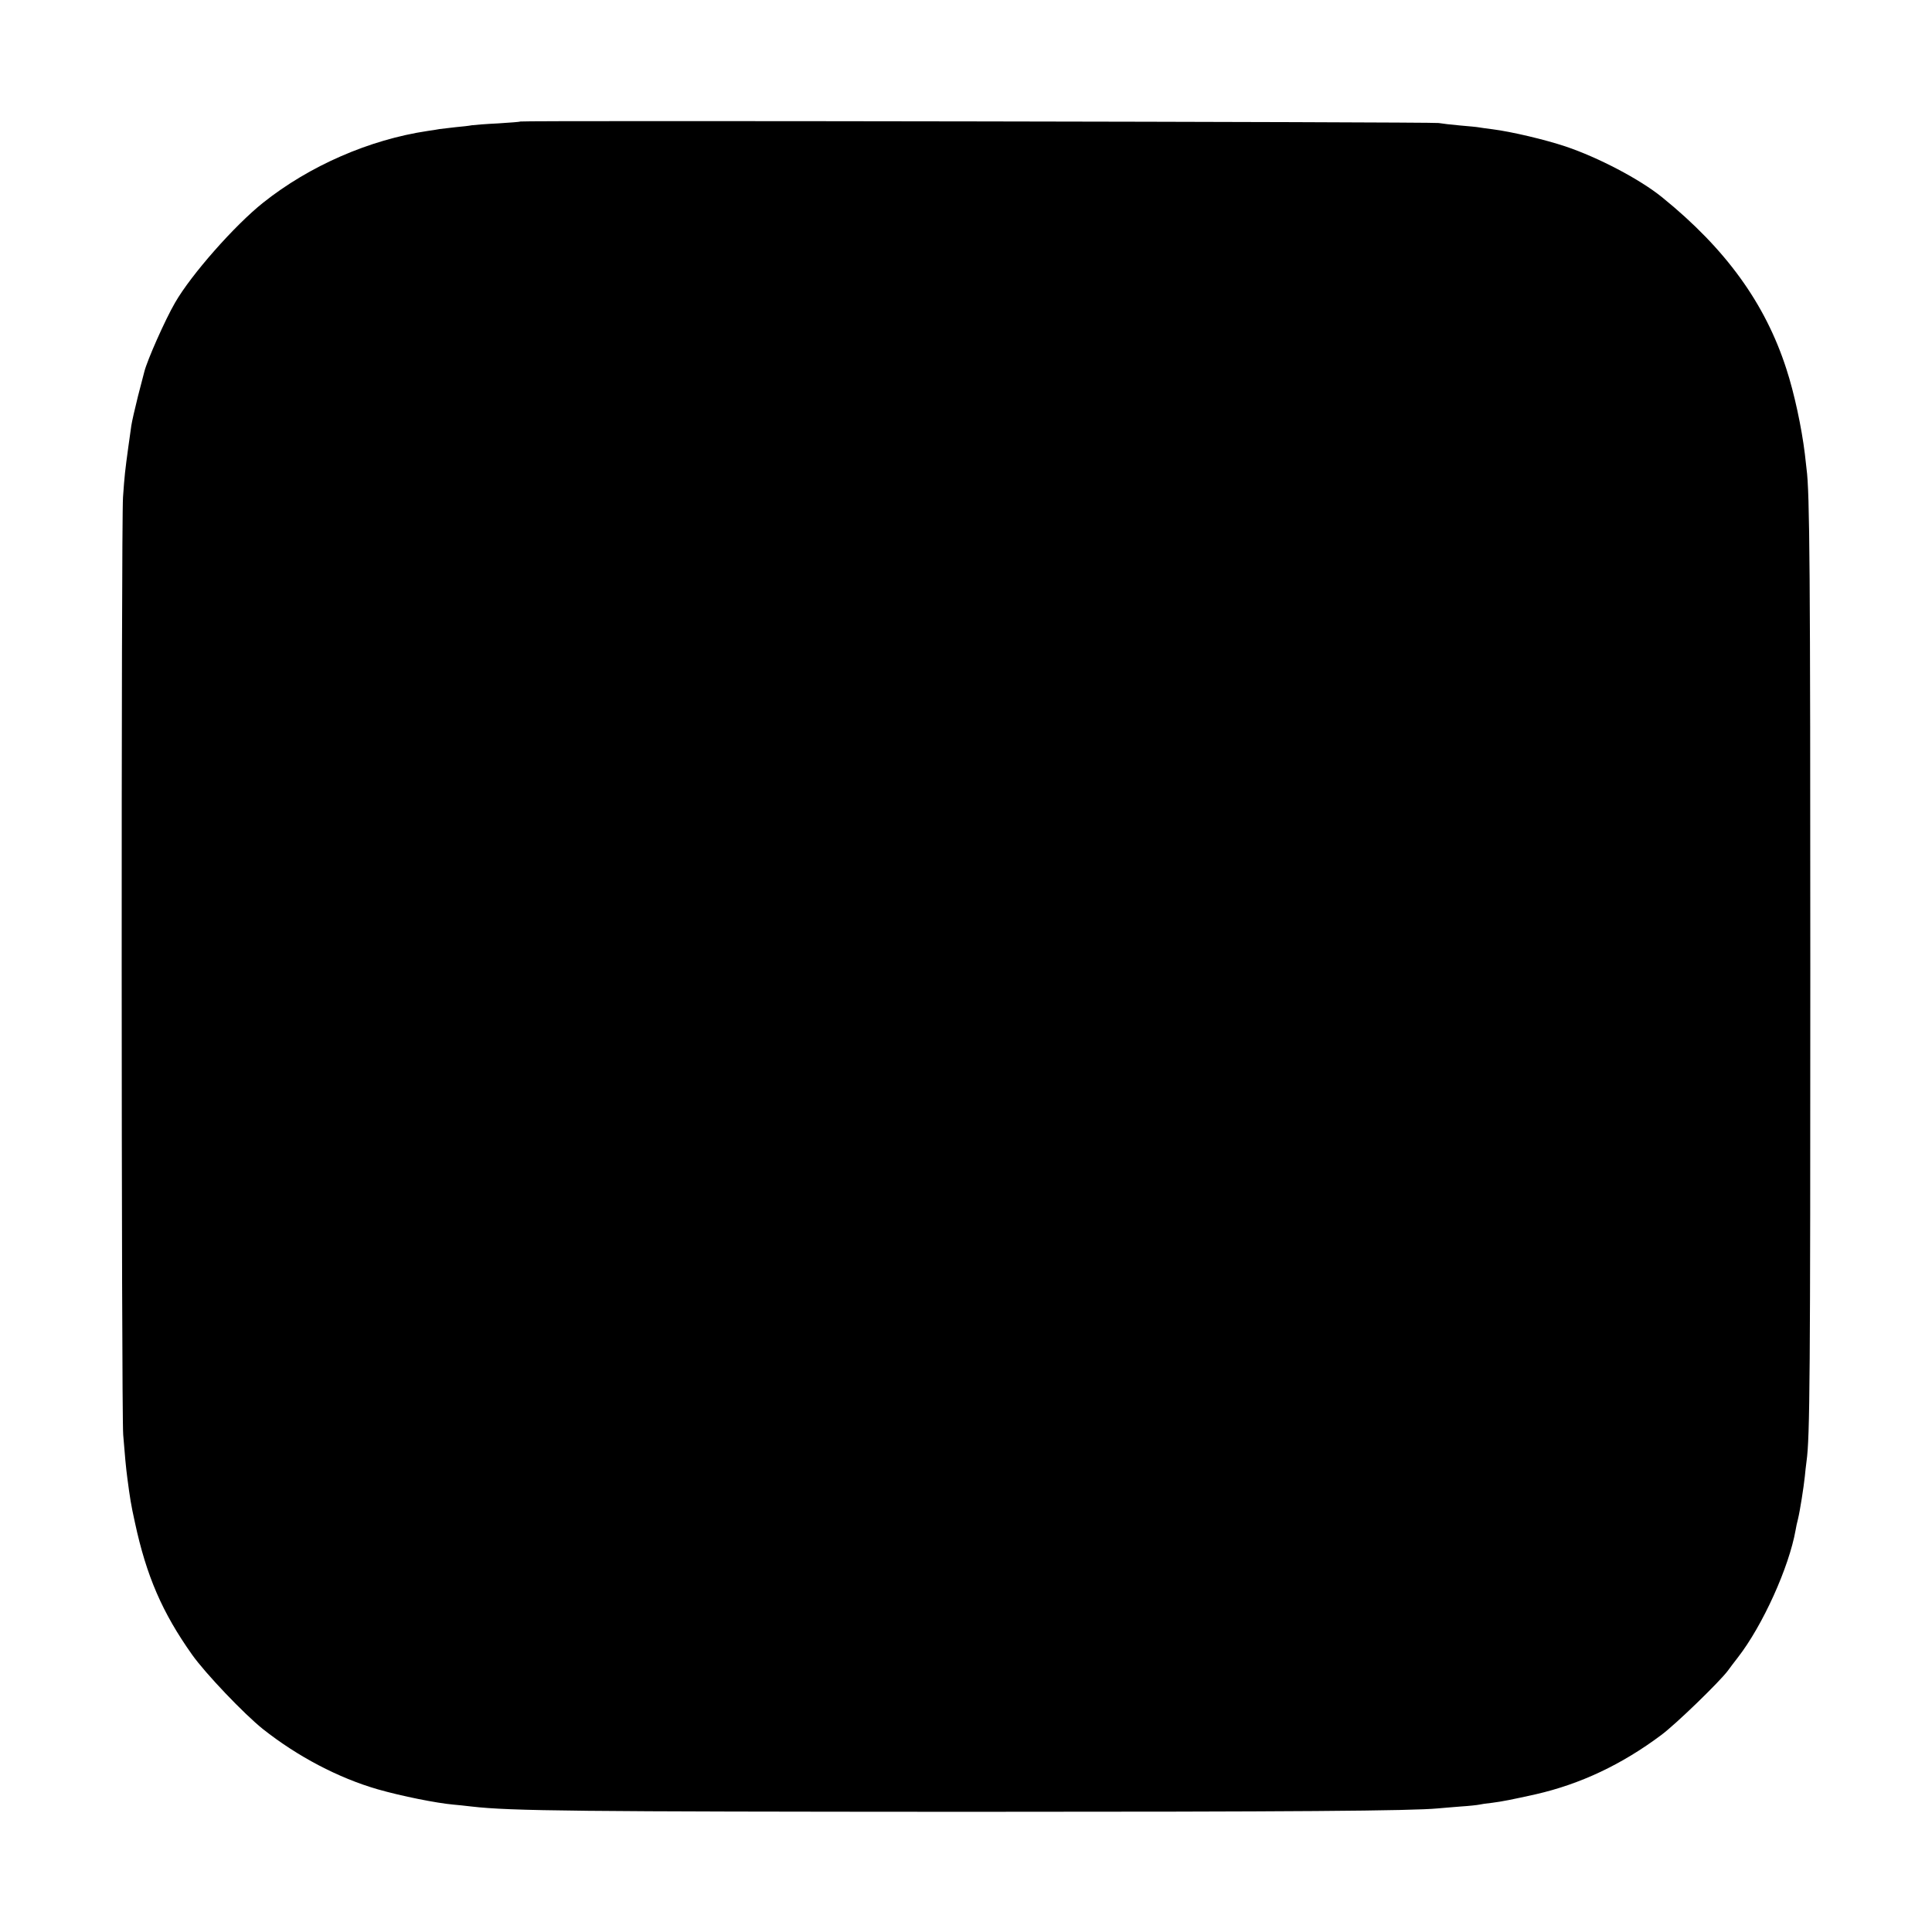
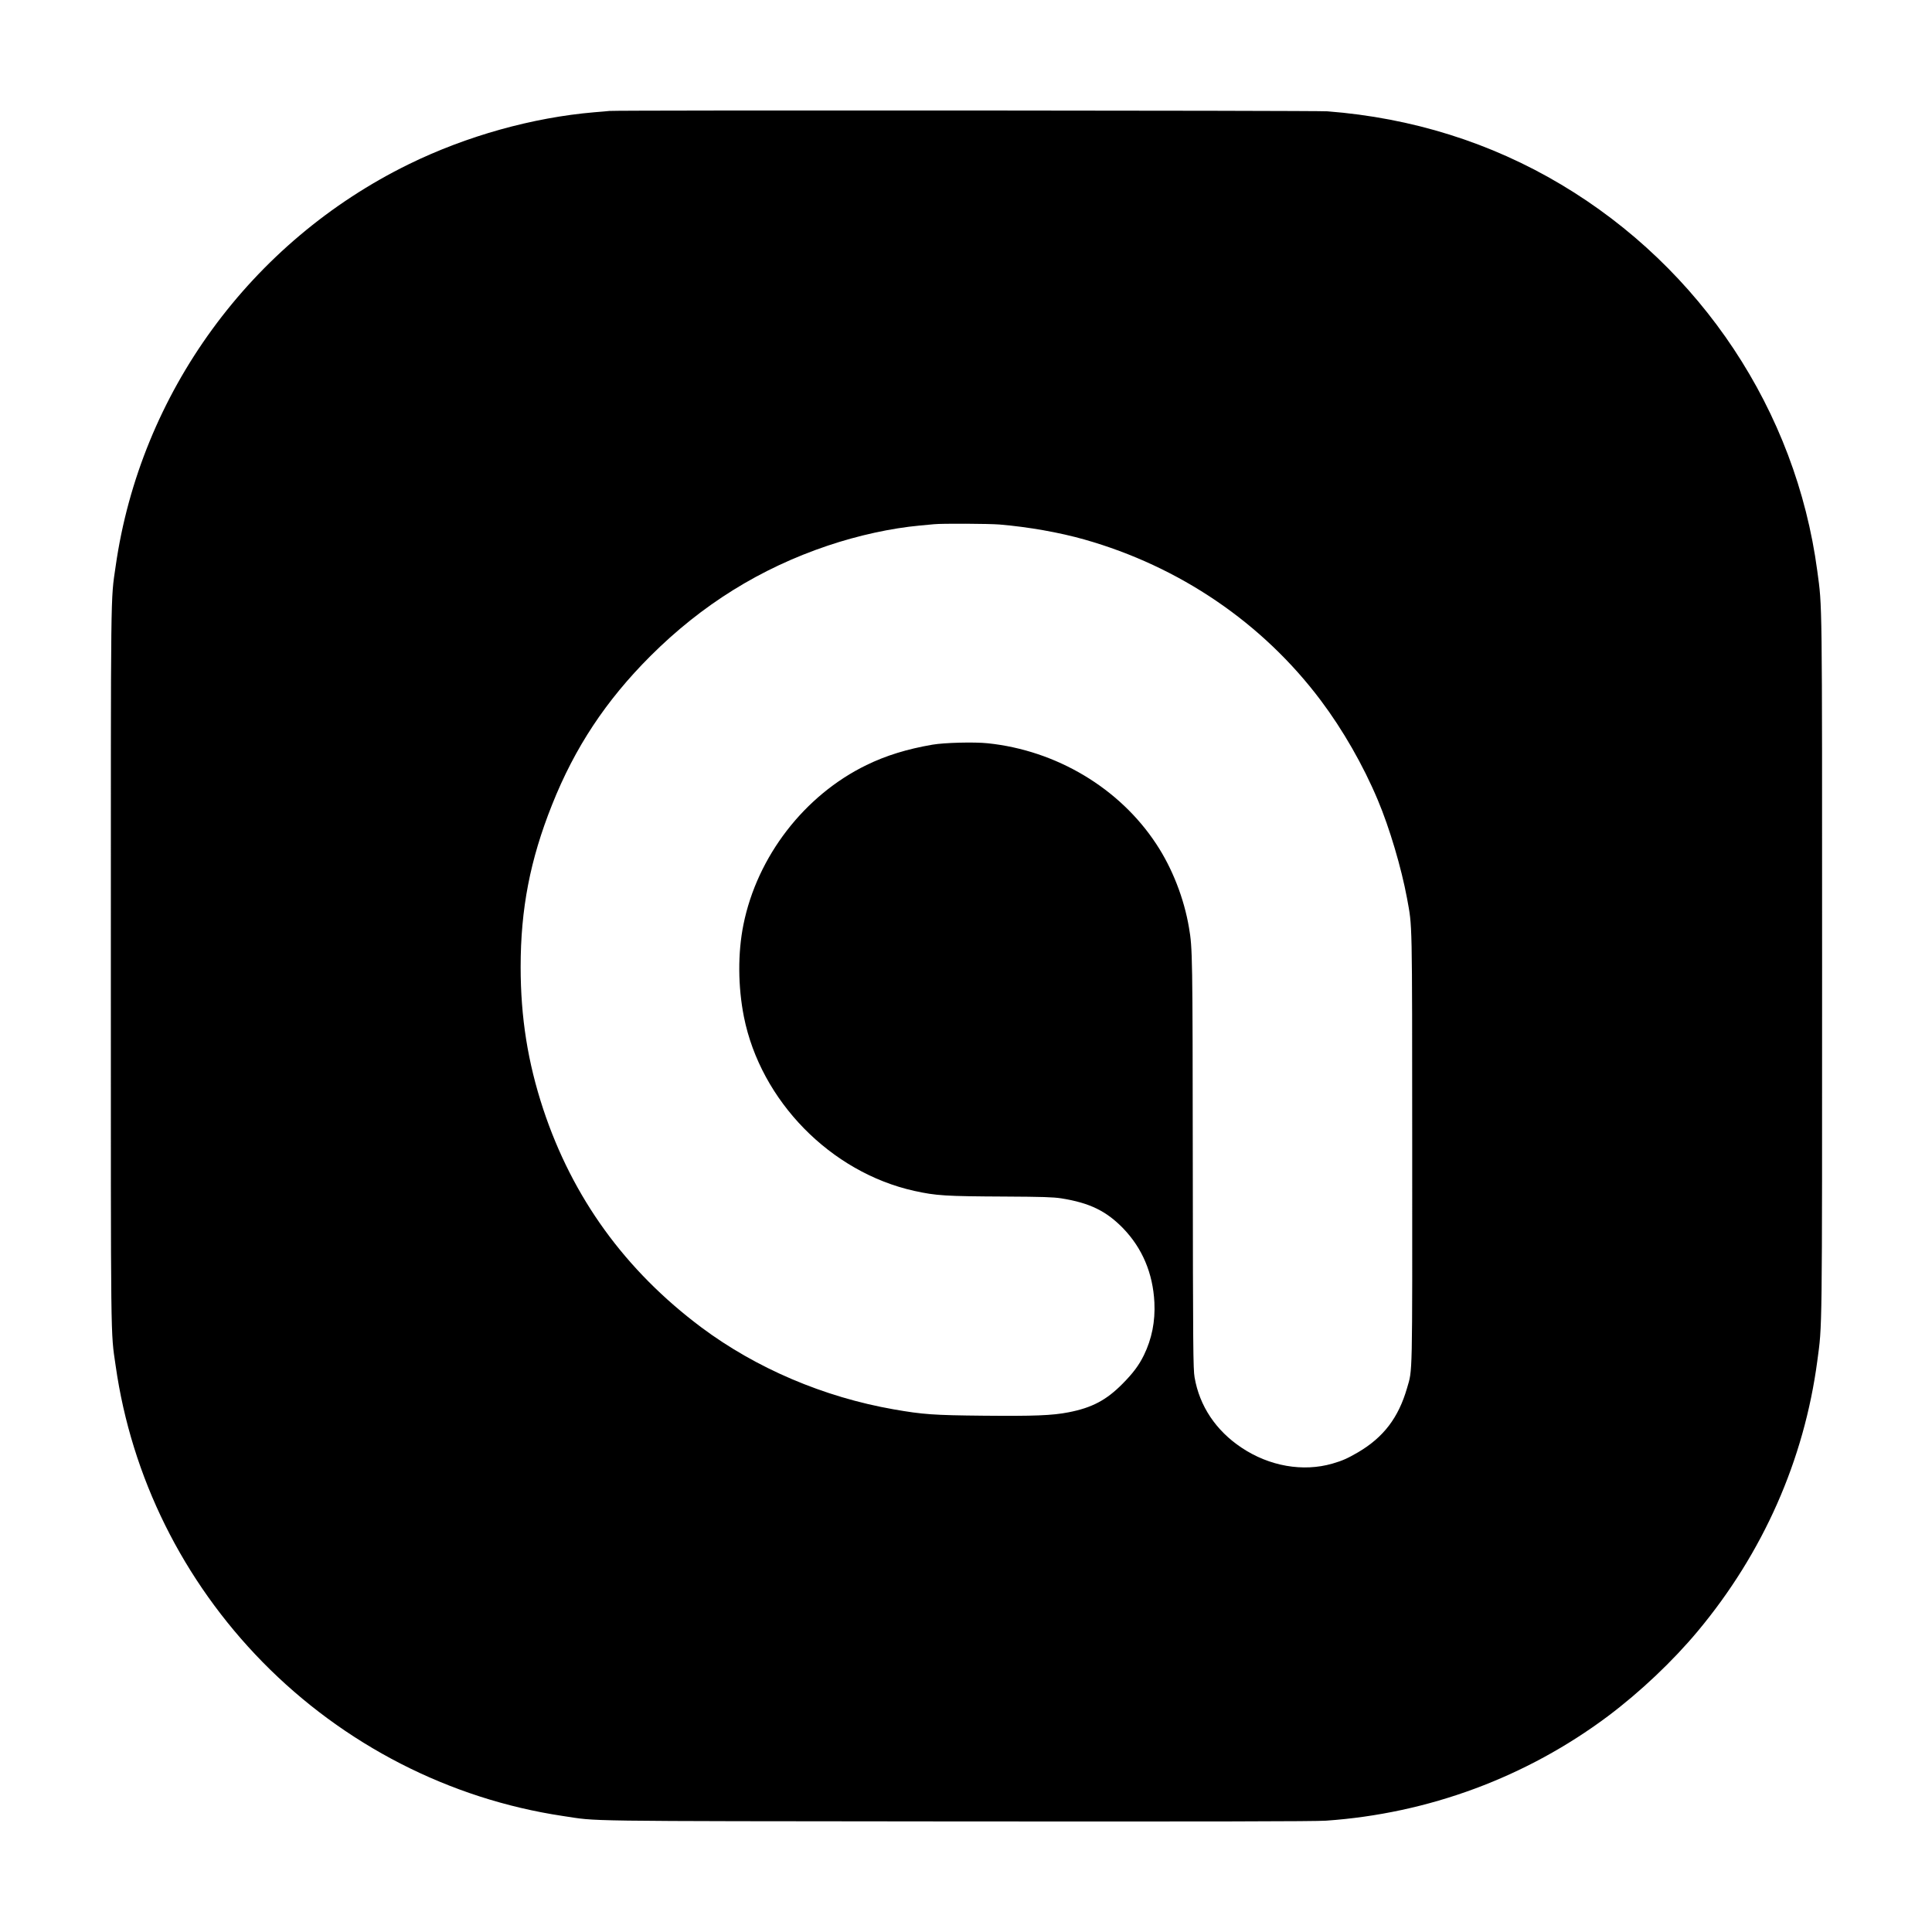
- <svg xmlns="http://www.w3.org/2000/svg" version="1.0" width="1024pt" height="1024pt" viewBox="0 0 1024 1024" preserveAspectRatio="xMidYMid meet">
-   <g transform="translate(0,1024) scale(0.1,-0.1)" fill="#000000" stroke="none">
-     <path d="M2759 9596 c-2 -2 -56 -6 -119 -10 -63 -3 -126 -8 -140 -10 -14 -3 -52 -7 -85 -10 -33 -4 -71 -8 -85 -10 -14 -3 -42 -7 -63 -10 -309 -46 -627 -185 -872 -380 -151 -120 -382 -382 -467 -530 -53 -91 -148 -306 -163 -366 -2 -8 -17 -67 -34 -131 -16 -64 -32 -134 -35 -155 -3 -22 -10 -73 -16 -114 -17 -124 -20 -150 -28 -265 -10 -149 -9 -4844 1 -4970 8 -103 15 -178 22 -230 14 -106 19 -139 40 -234 61 -284 145 -478 303 -701 70 -99 276 -315 375 -394 183 -145 401 -260 610 -320 126 -36 311 -73 402 -81 17 -1 59 -6 95 -10 206 -24 567 -27 2615 -28 1754 0 2368 5 2505 18 19 2 73 6 120 10 47 3 92 8 100 10 8 2 40 7 70 10 49 6 109 18 230 45 236 54 455 157 665 314 78 58 308 281 353 341 12 17 36 48 53 70 132 170 271 478 306 675 2 14 8 41 13 60 10 41 30 167 36 225 2 22 6 58 9 80 18 128 20 448 20 2610 0 2102 -3 2528 -20 2650 -2 17 -6 53 -9 80 -17 139 -56 322 -98 450 -112 347 -321 636 -658 909 -118 96 -340 212 -513 270 -108 36 -285 78 -387 91 -30 4 -63 8 -72 10 -9 2 -54 6 -100 10 -46 4 -96 10 -113 13 -33 6 -4859 14 -4866 8z" />
+ <svg xmlns="http://www.w3.org/2000/svg" version="1.0" width="2048pt" height="2048pt" viewBox="0 0 2048 2048" preserveAspectRatio="xMidYMid meet">
+   <g transform="translate(0,2048) scale(0.1,-0.1)" fill="#000000" stroke="none">
+     <path d="M6460 19304 c-19 -2 -91 -9 -160 -14 -656 -56 -1354 -251 -1965 -550 -1676 -821 -2847 -2426 -3109 -4262 -54 -373 -51 -149 -51 -4238 0 -4089 -3 -3865 51 -4238 168 -1181 713 -2279 1558 -3141 860 -876 1981 -1451 3181 -1631 391 -58 67 -54 4170 -58 2677 -2 3806 0 3920 8 1086 75 2124 460 2990 1108 341 256 688 584 953 902 692 830 1126 1812 1266 2862 53 398 51 213 51 4188 0 3975 2 3790 -51 4188 -226 1696 -1230 3210 -2714 4095 -748 446 -1584 708 -2479 777 -122 9 -7512 13 -7611 4z m4135 -4384 c308 -26 636 -84 900 -159 1009 -286 1889 -884 2506 -1706 233 -310 449 -686 604 -1055 125 -296 250 -719 310 -1042 57 -315 54 -171 55 -2643 1 -2486 4 -2346 -55 -2550 -91 -314 -249 -521 -519 -680 -112 -65 -165 -89 -272 -120 -312 -90 -668 -28 -963 169 -272 181 -446 442 -498 746 -15 85 -17 316 -19 2271 -2 2208 -3 2278 -40 2494 -52 310 -177 631 -347 888 -389 592 -1058 992 -1786 1068 -141 15 -461 7 -587 -15 -268 -46 -492 -115 -699 -216 -658 -320 -1158 -968 -1304 -1690 -61 -302 -59 -658 5 -980 178 -890 919 -1647 1806 -1844 232 -51 329 -57 958 -60 405 -2 514 -6 600 -19 301 -48 477 -134 656 -318 203 -211 315 -475 331 -784 10 -203 -27 -387 -111 -560 -53 -108 -115 -191 -227 -304 -171 -173 -324 -254 -572 -302 -173 -34 -368 -41 -901 -36 -529 5 -642 13 -951 67 -743 130 -1458 435 -2040 869 -807 604 -1366 1375 -1677 2315 -163 494 -239 971 -239 1506 0 615 100 1135 333 1719 241 607 572 1106 1042 1576 545 544 1165 930 1881 1171 324 109 672 185 975 213 63 6 131 13 150 14 85 9 586 6 695 -3z" />
  </g>
</svg>
